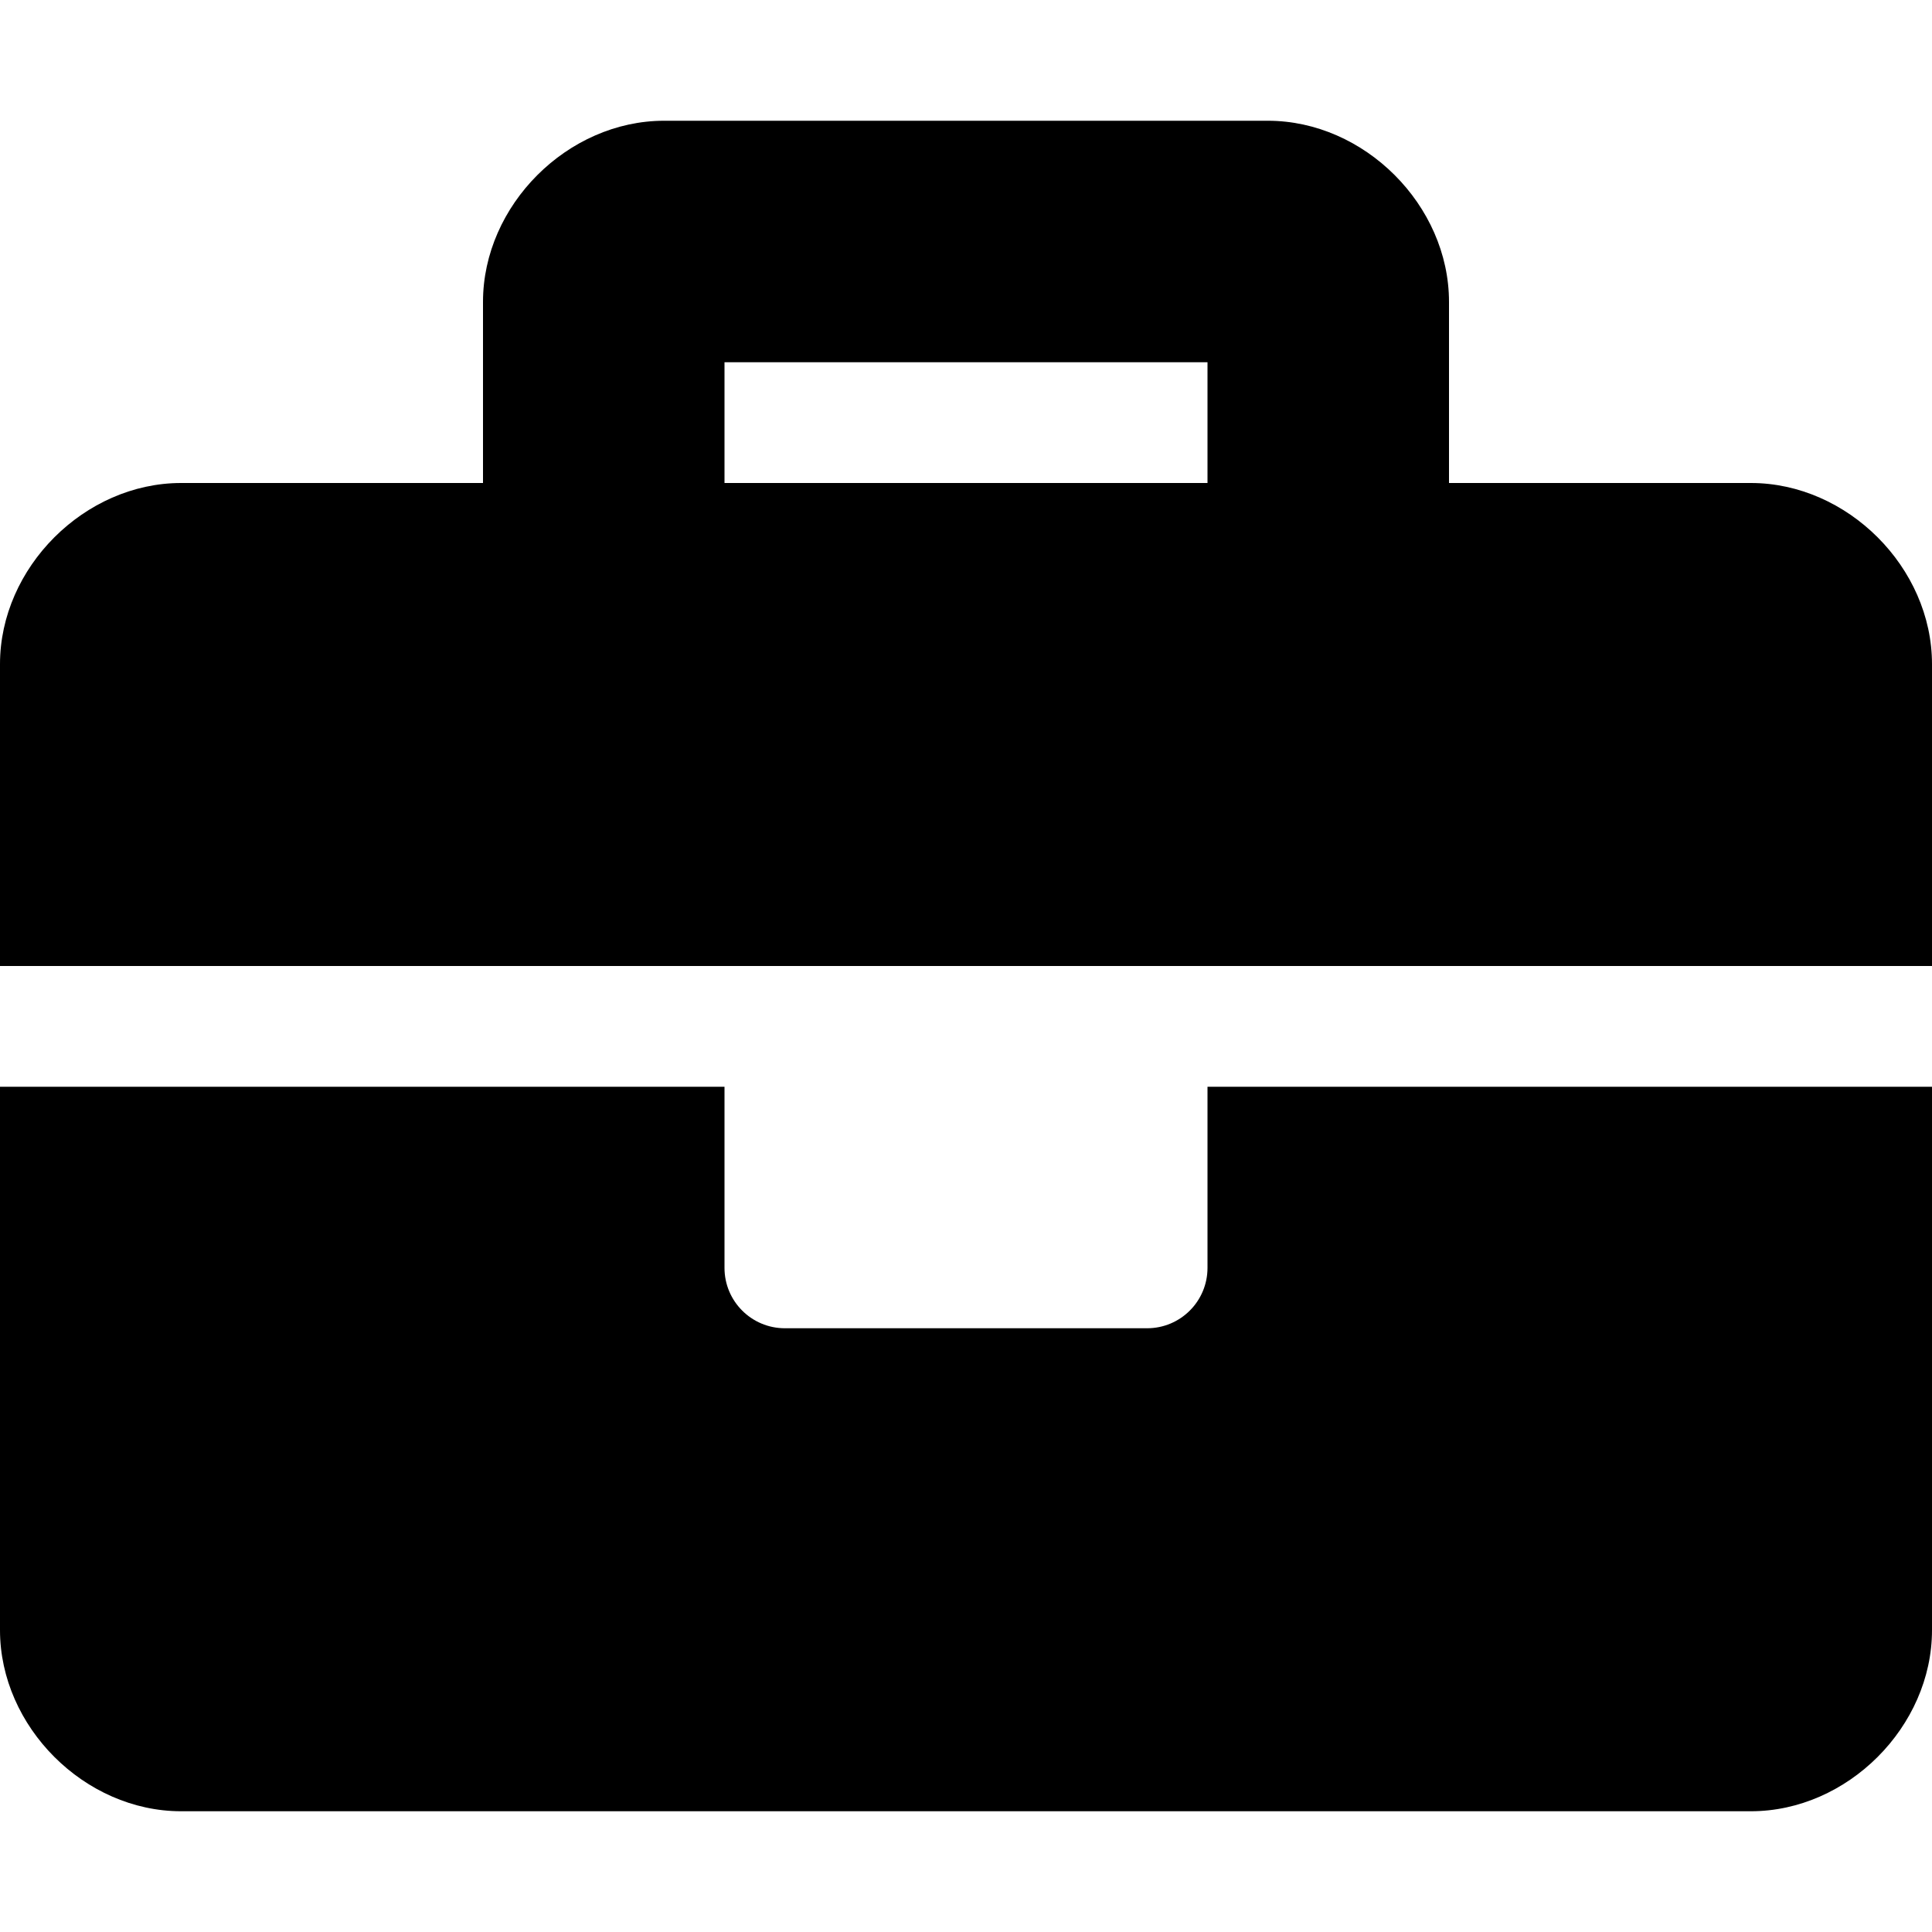
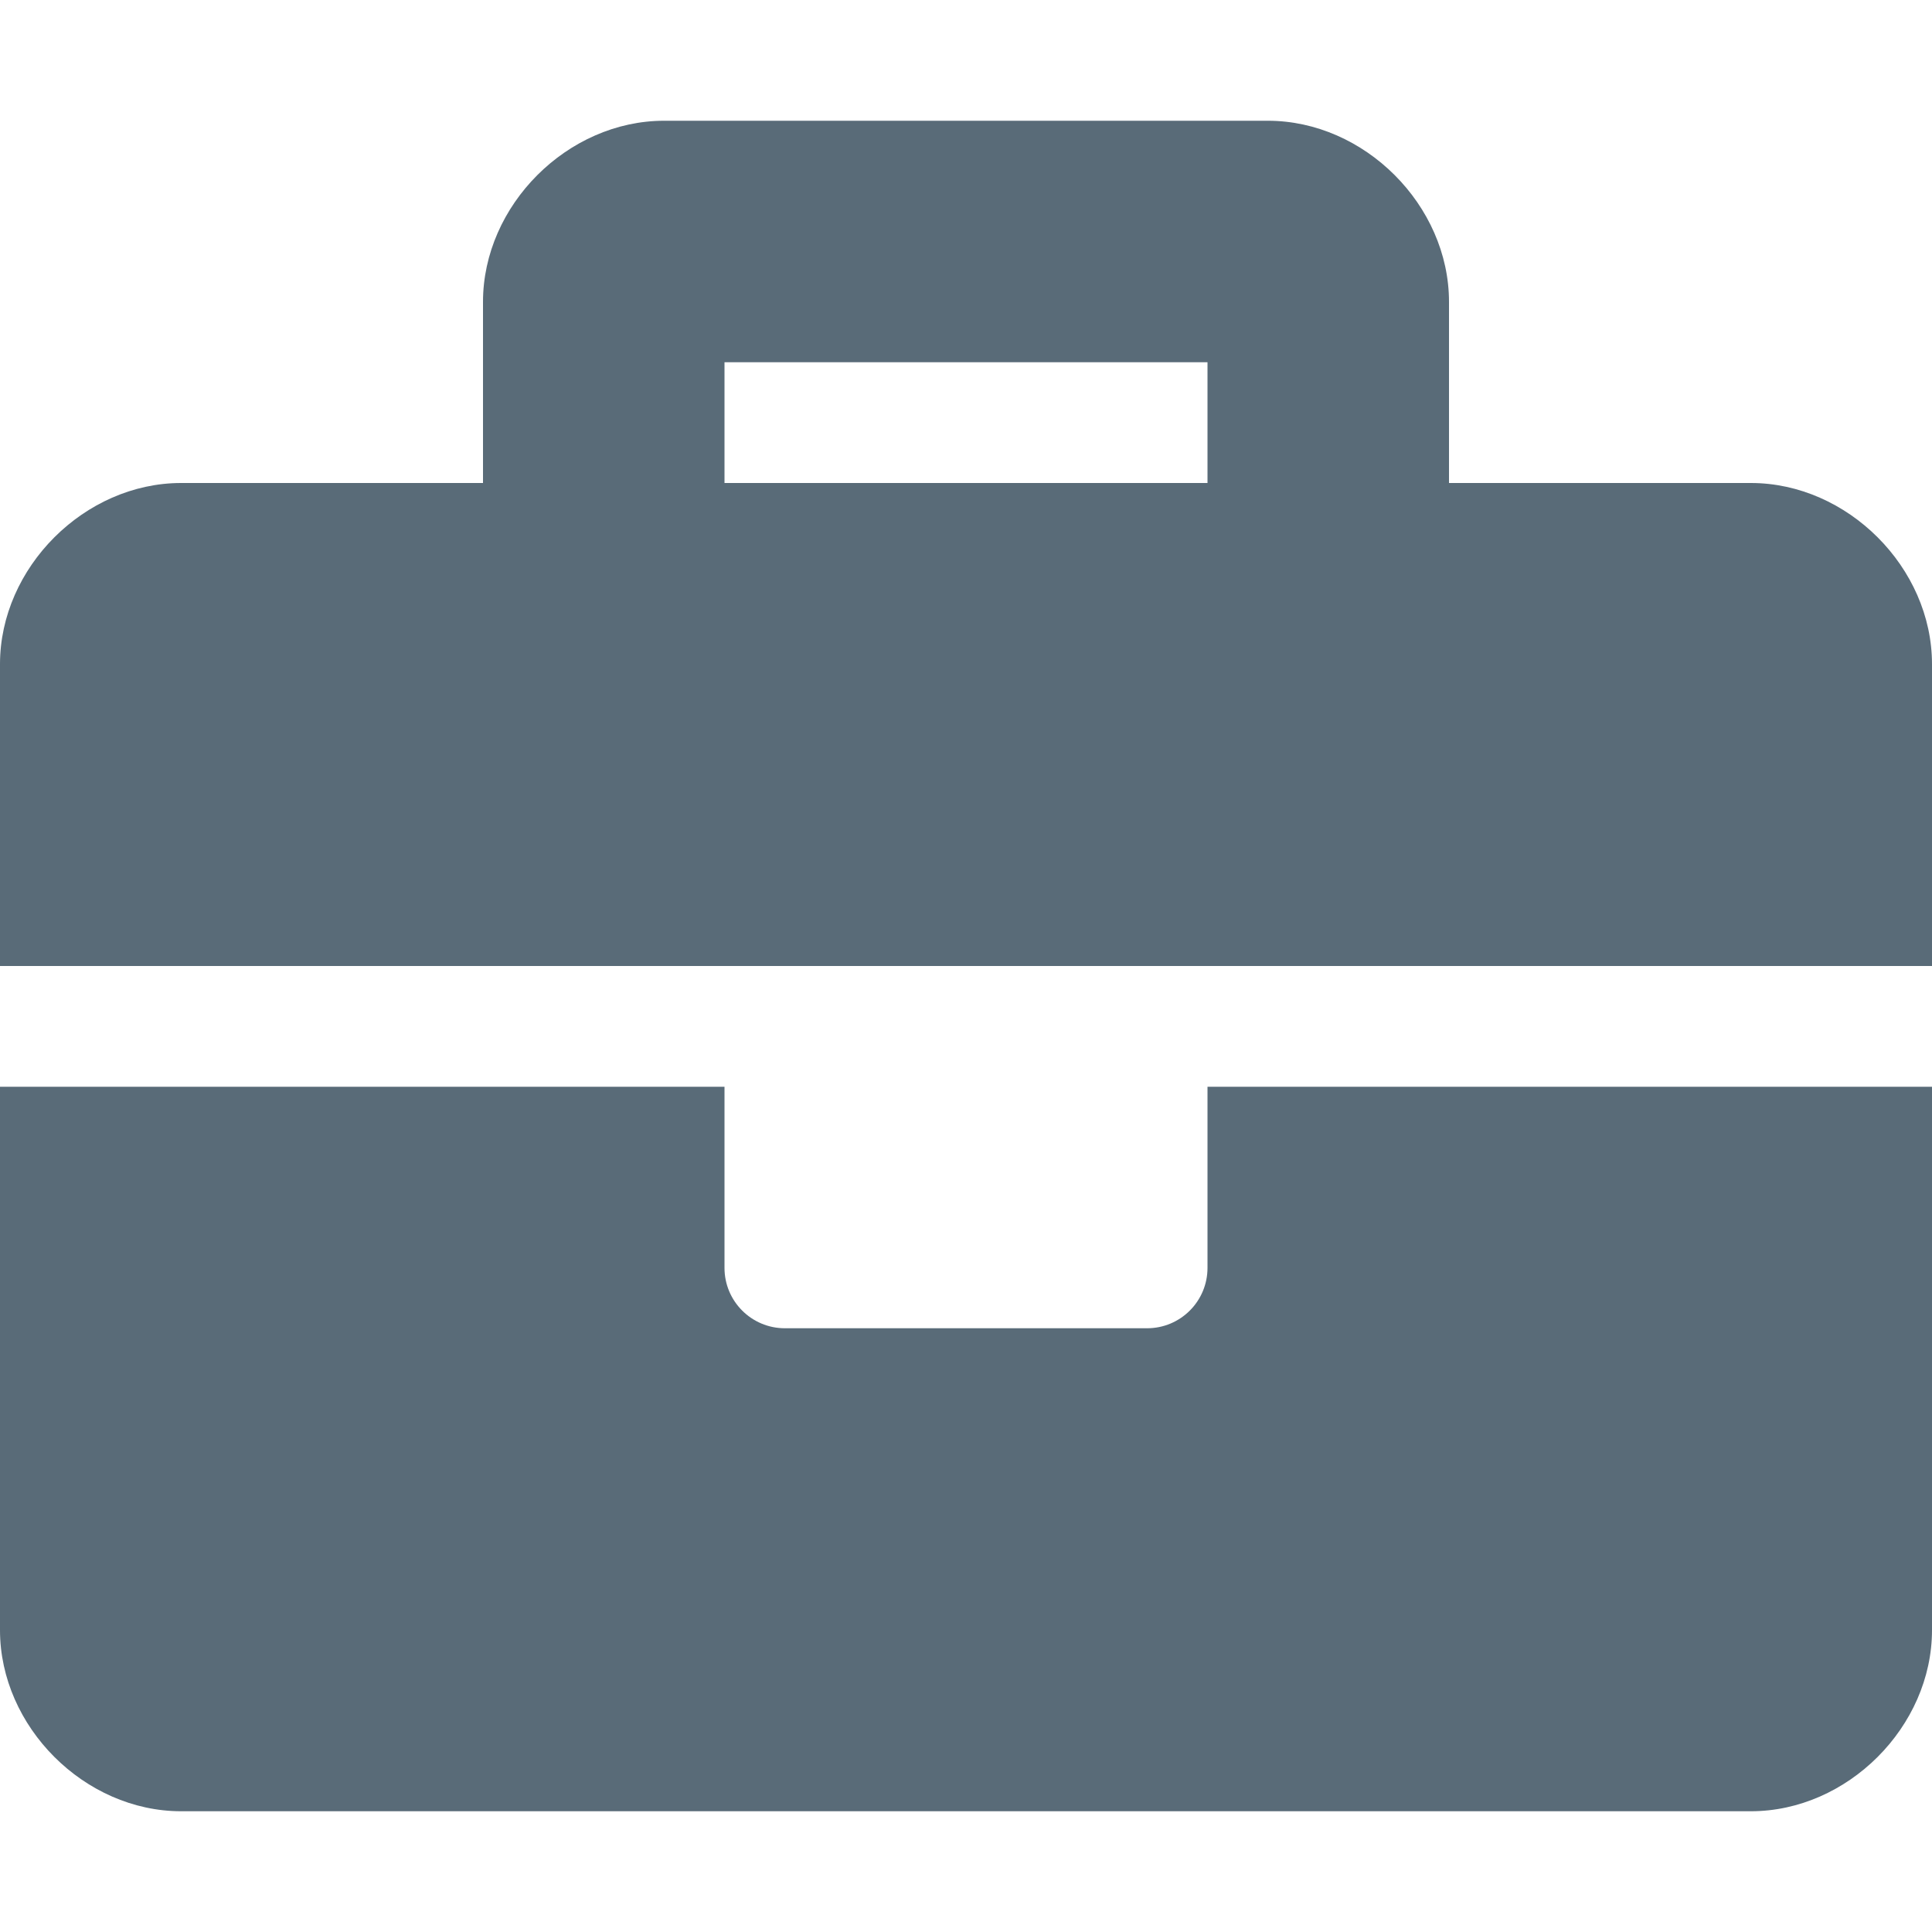
<svg xmlns="http://www.w3.org/2000/svg" aria-hidden="true" focusable="false" data-prefix="fas" data-icon="briefcase" class="svg-inline--fa fa-briefcase fa-w-16" role="img" viewBox="0 0 512 512">
-   <path fill="currentColor" d="M320 336c0 8.84-7.16 16-16 16h-96c-8.84 0-16-7.16-16-16v-48H0v144c0 25.6 22.4 48 48 48h416c25.6 0 48-22.4 48-48V288H320v48zm144-208h-80V80c0-25.6-22.4-48-48-48H176c-25.6 0-48 22.4-48 48v48H48c-25.6 0-48 22.4-48 48v80h512v-80c0-25.6-22.4-48-48-48zm-144 0H192V96h128v32z" />
+   <path fill="#596b78" d="M320 336c0 8.84-7.16 16-16 16h-96c-8.84 0-16-7.16-16-16v-48H0v144c0 25.6 22.4 48 48 48h416c25.6 0 48-22.4 48-48V288H320v48zm144-208h-80V80c0-25.6-22.4-48-48-48H176c-25.6 0-48 22.4-48 48v48H48c-25.6 0-48 22.4-48 48v80h512v-80c0-25.6-22.4-48-48-48zm-144 0H192V96h128v32z" />
</svg>
